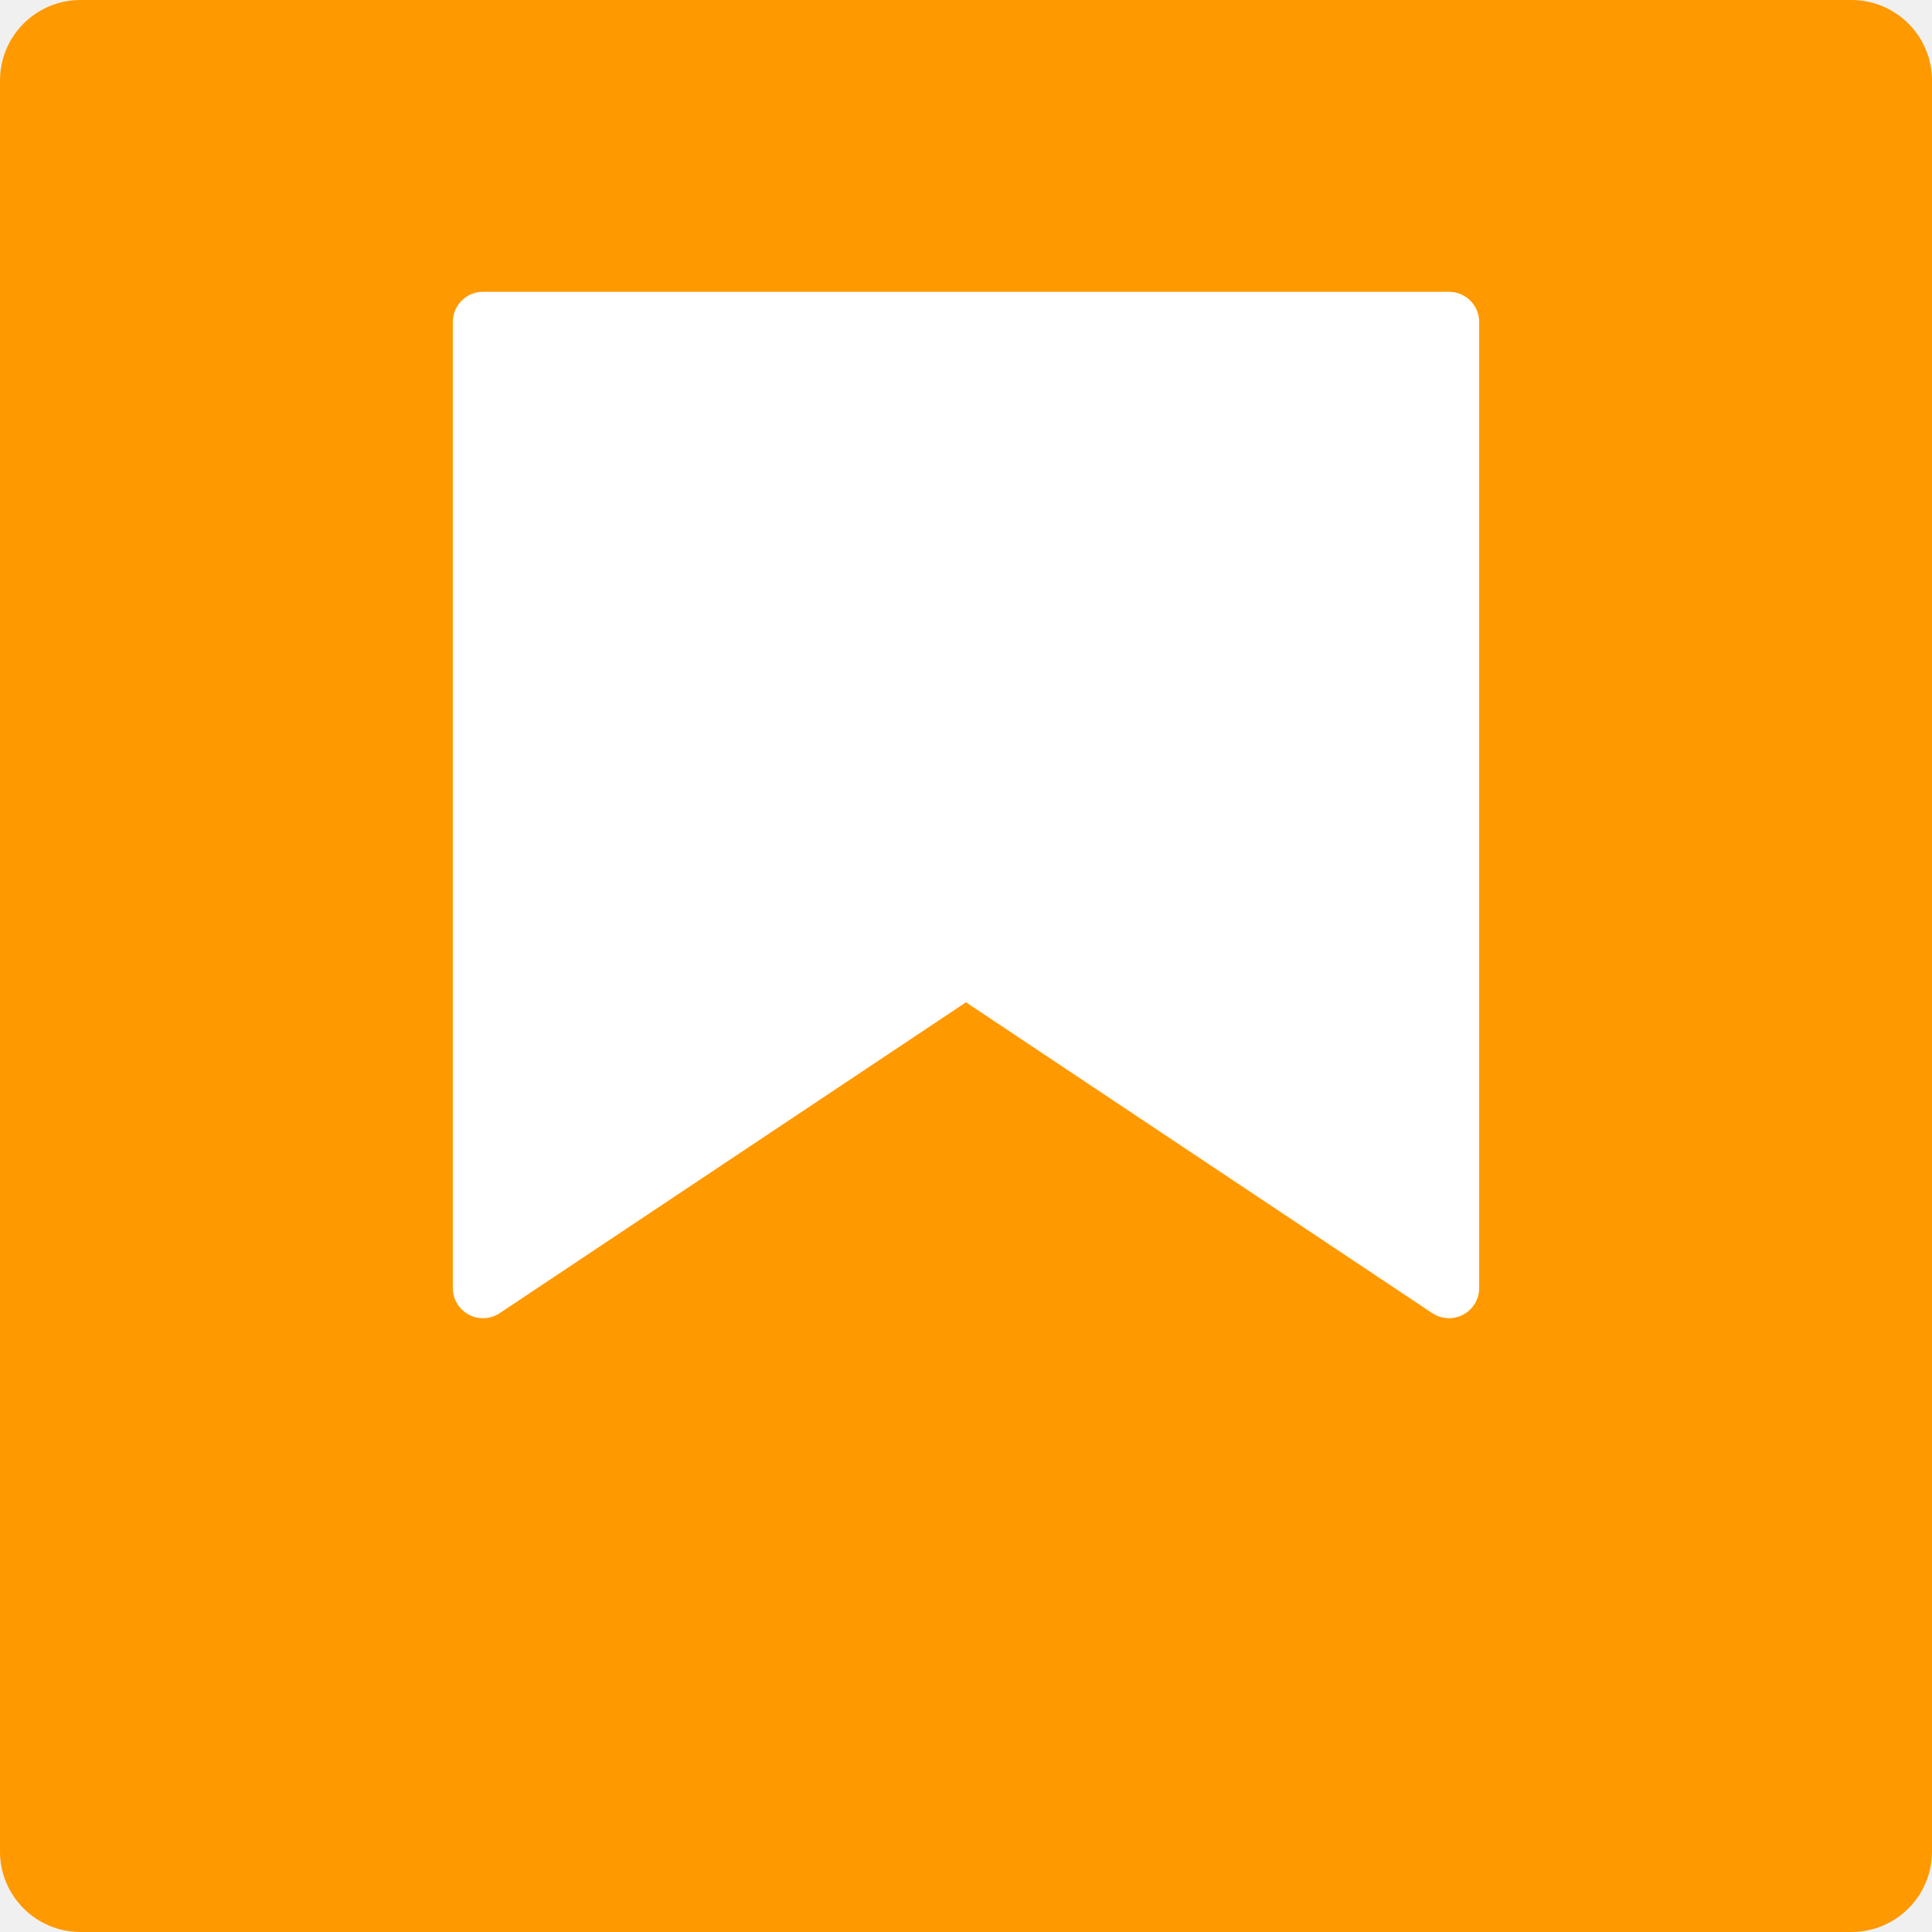
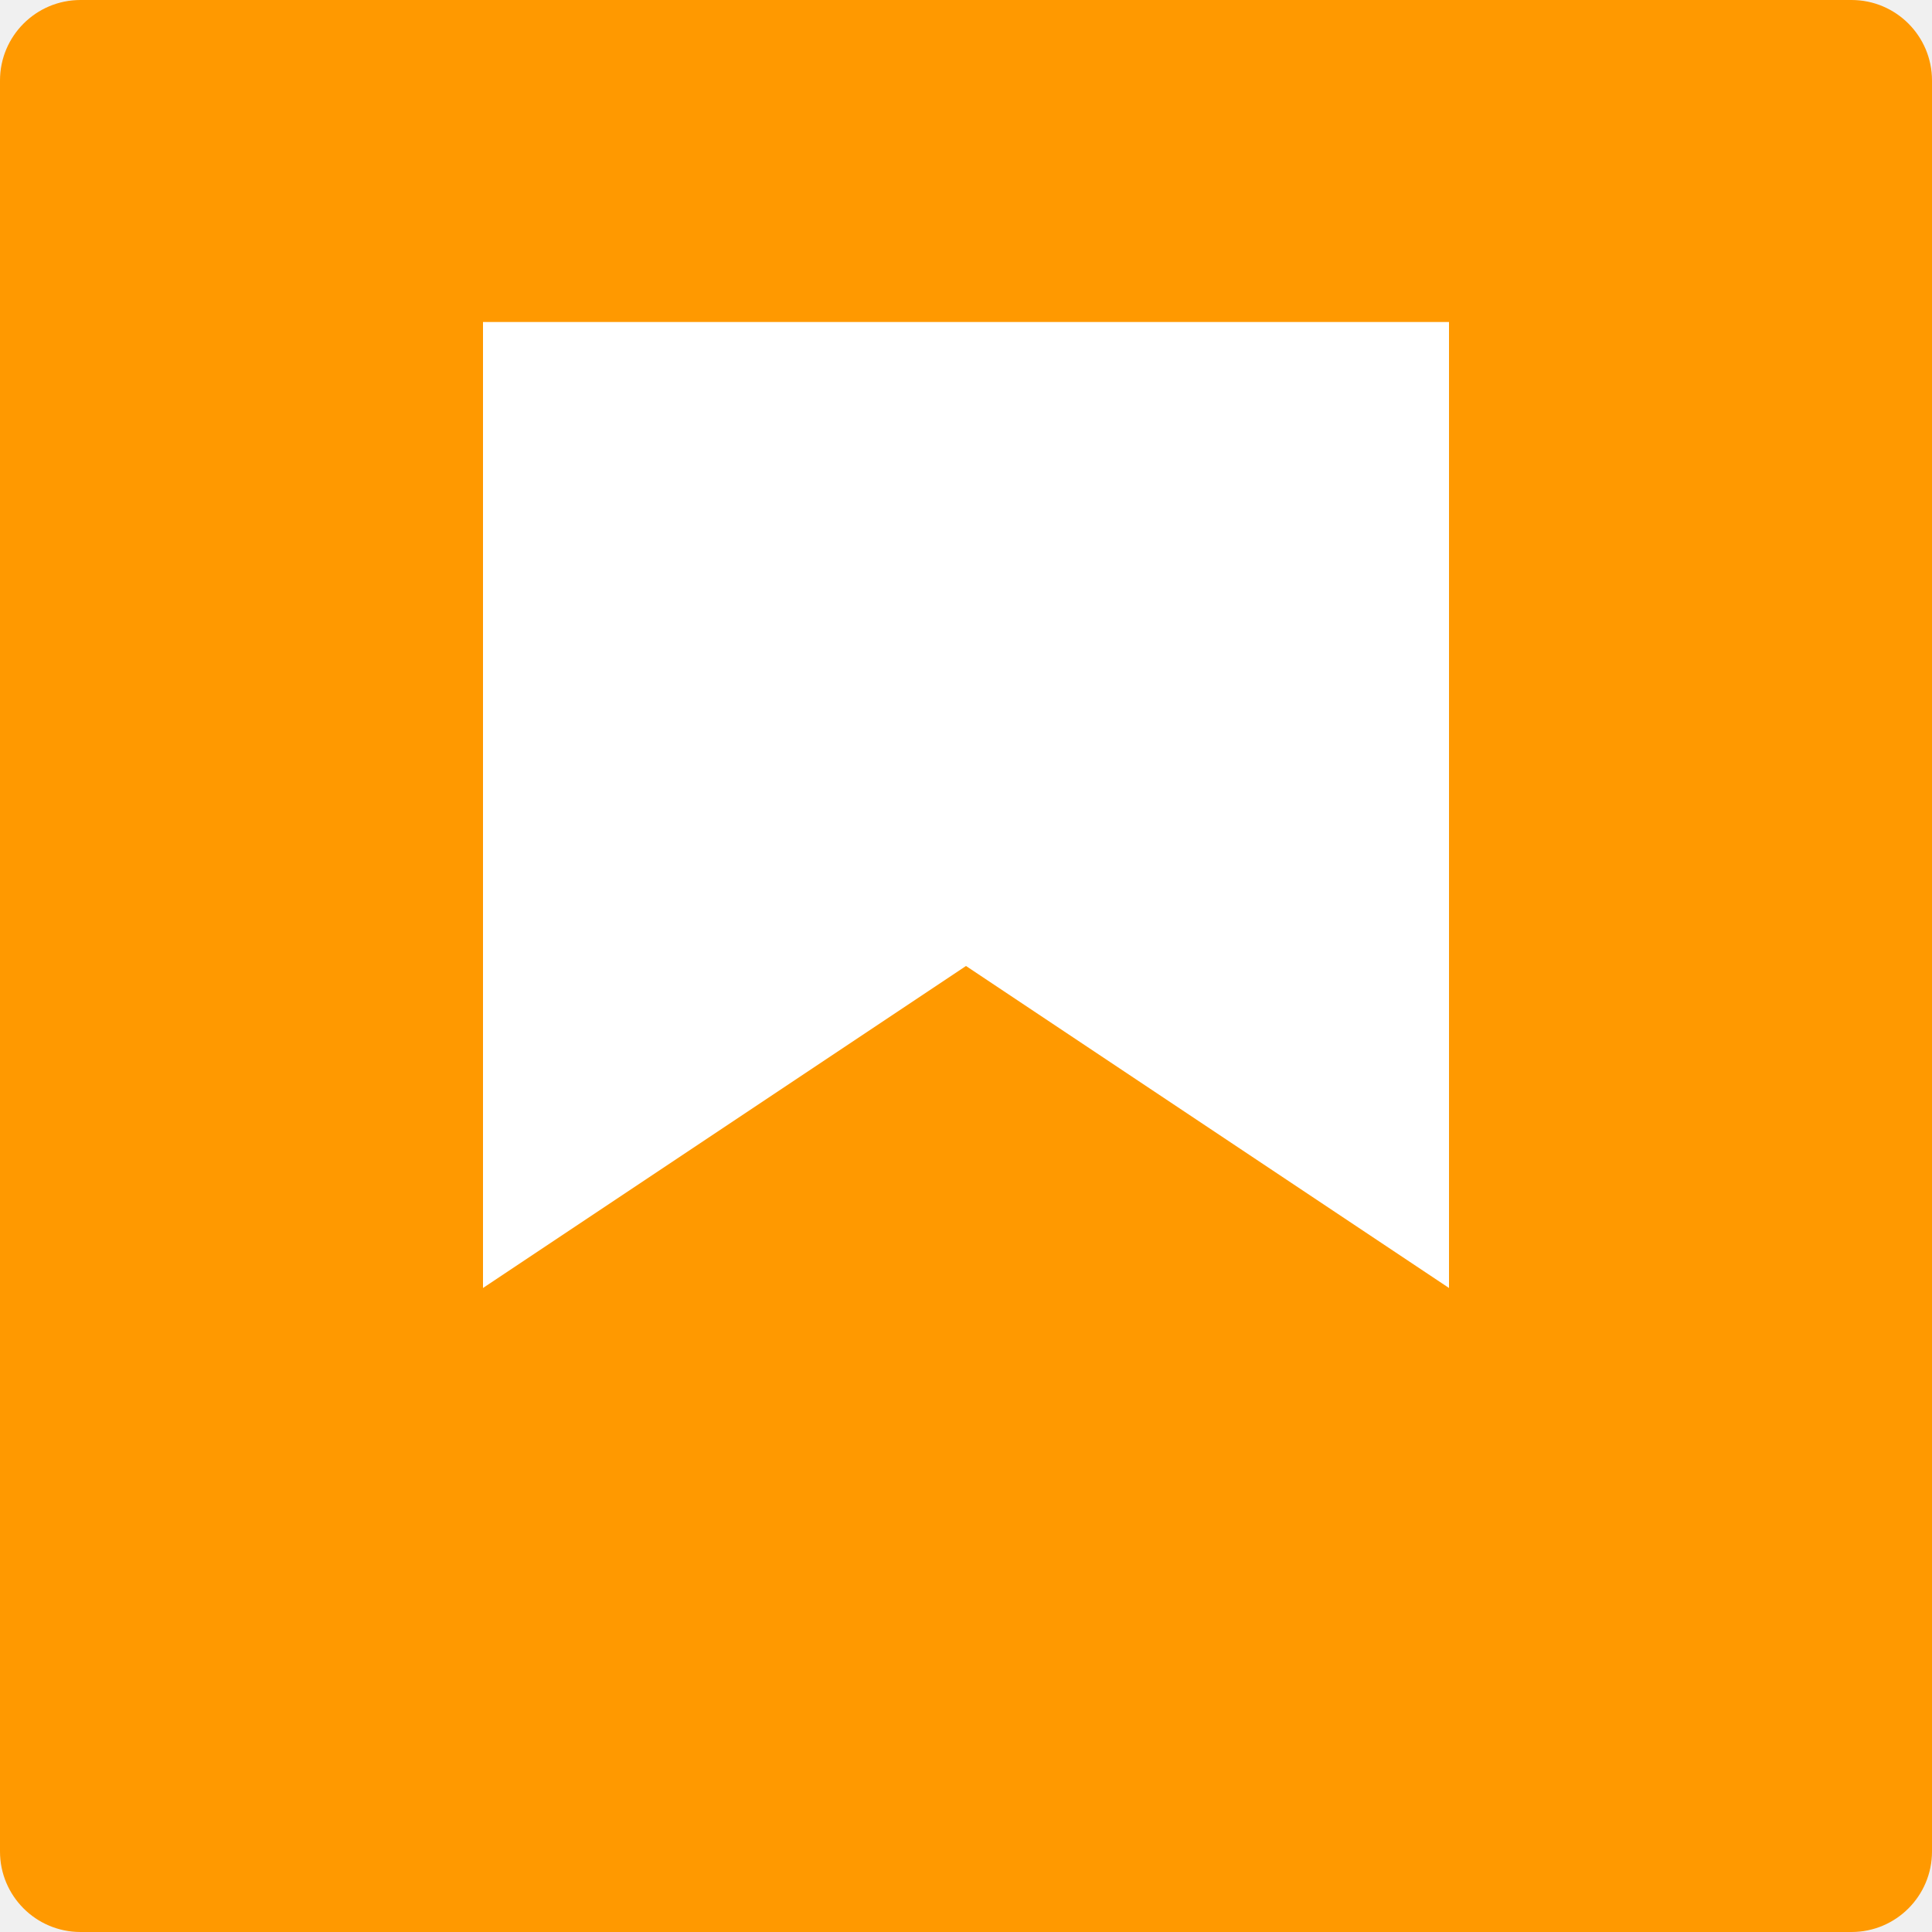
<svg xmlns="http://www.w3.org/2000/svg" width="48" height="48" viewBox="0 0 48 48">
  <rect width="48" height="48" fill="#FF9900" rx="2" />
-   <path d="M12 8 L12 32 L24 24 L36 32 L36 8 Z" fill="white" stroke="white" stroke-width="1.5" stroke-linejoin="round" />
+   <path d="M12 8 L12 32 L24 24 L36 32 L36 8 Z" fill="white" />
</svg>
